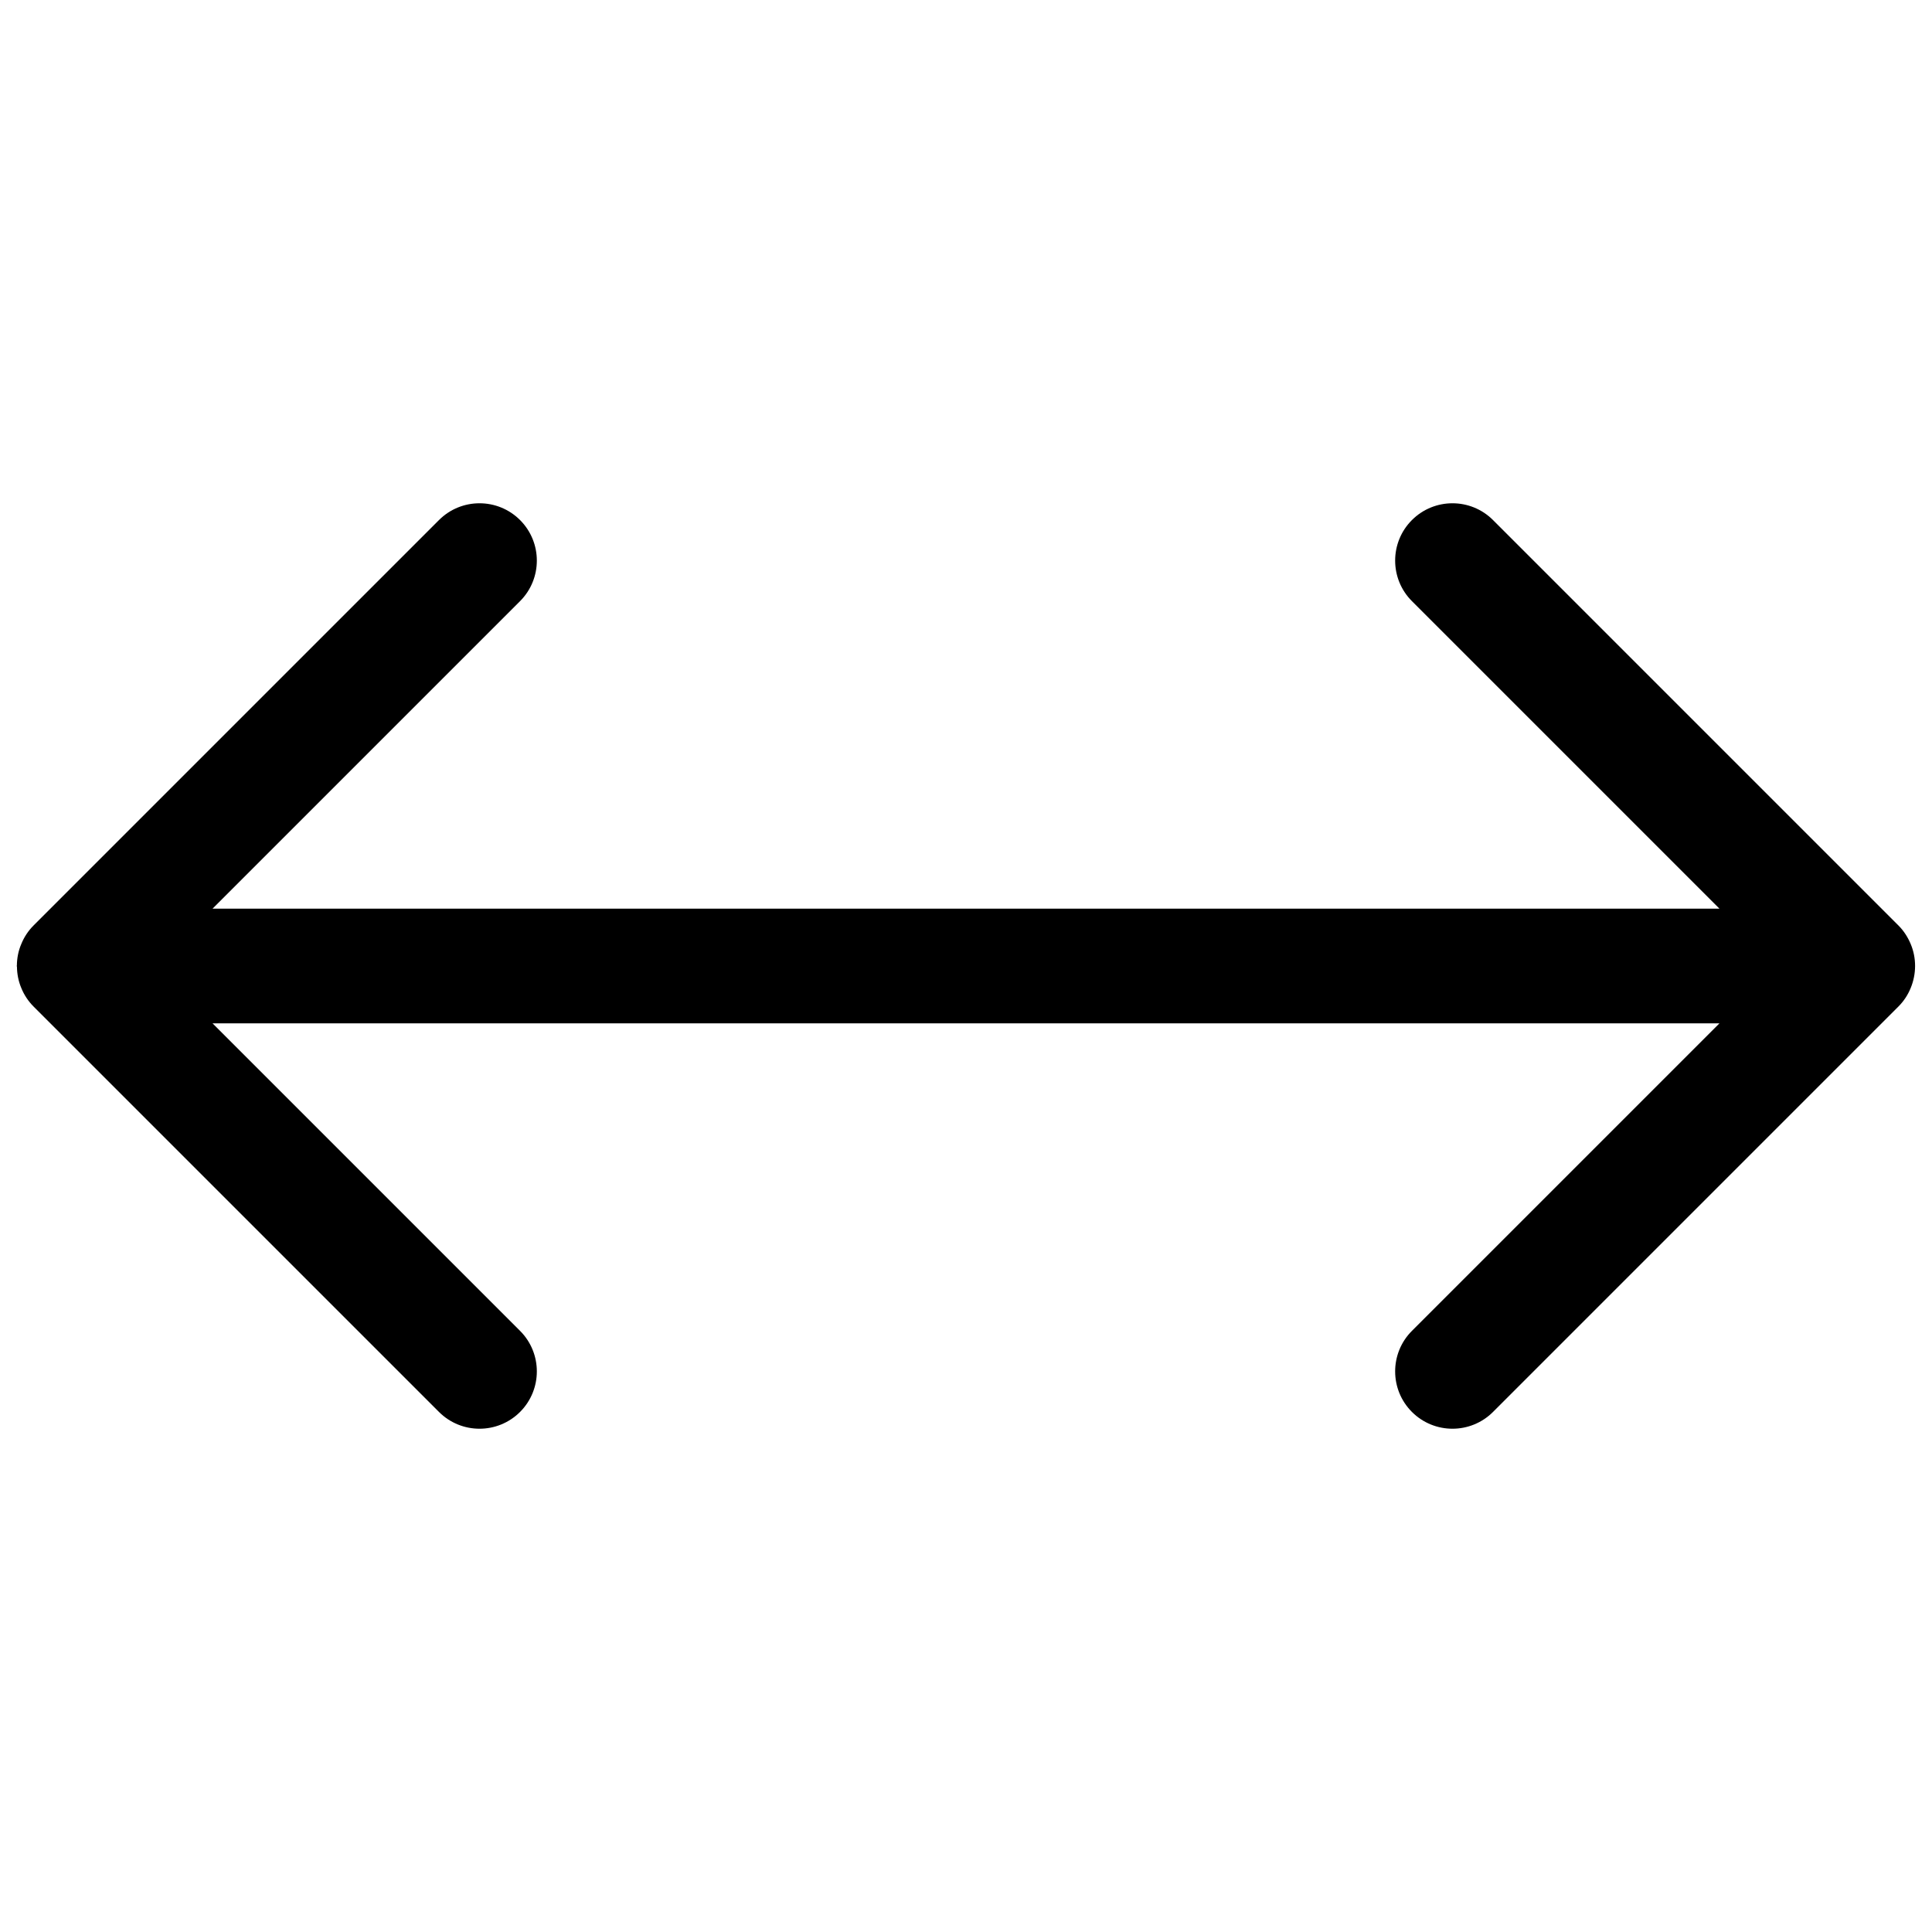
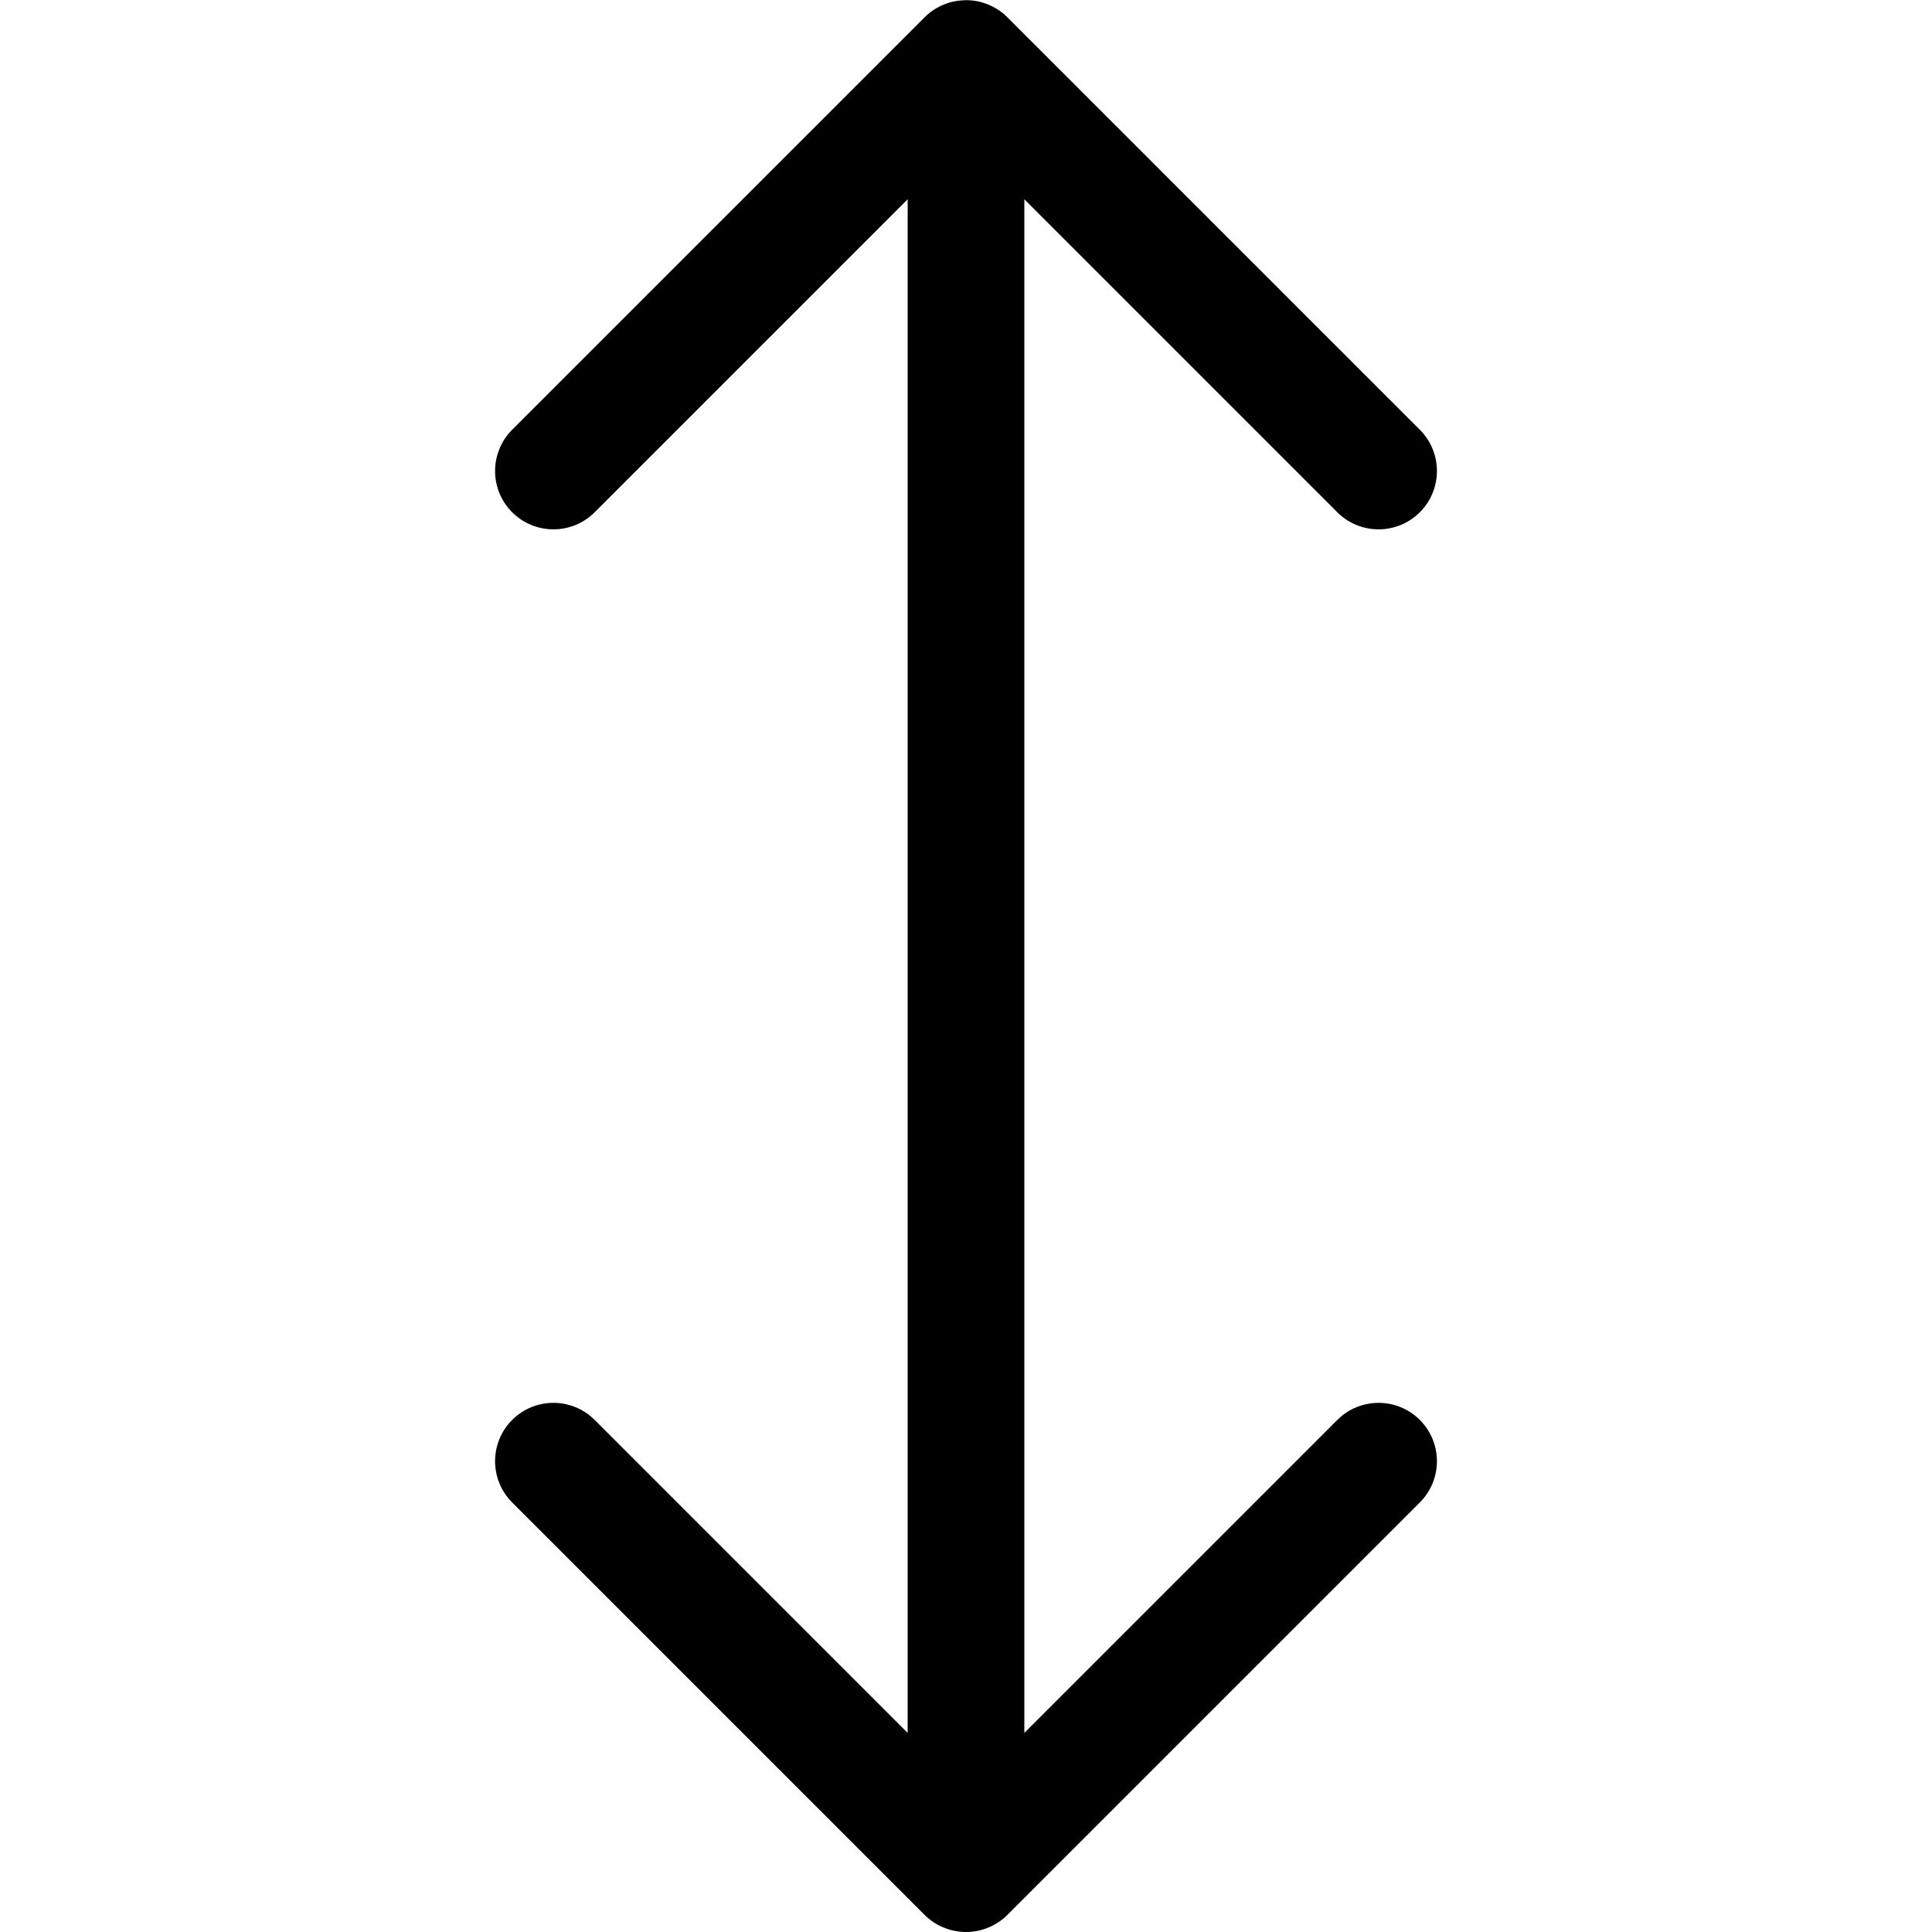
<svg xmlns="http://www.w3.org/2000/svg" width="32" height="32" viewBox="0 0 32 32" fill="#000000" version="1.1" id="svg6">
  <defs id="defs10" />
-   <g id="g4" transform="matrix(0.6714681,-0.6714681,0.6714681,0.6714681,-5.487064,16)">
+   <g id="g4" transform="matrix(0.6833628,0.6833628,-0.6833628,0.6833628,16,-5.865986)">
    <path d="m 4,15 c 0,0.552 0.448,1 1,1 0.552,0 1,-0.448 1,-1 V 7.414 L 24.586,26 H 17 c -0.552,0 -1,0.448 -1,1 0,0.552 0.448,1 1,1 h 10 c 0.13,0 0.26,-0.026 0.382,-0.078 0.244,-0.102 0.44,-0.296 0.54,-0.54 C 27.972,27.26 28,27.132 28,27.004 28,27.002 28,27.002 28,27 V 17 c 0,-0.552 -0.448,-1 -1,-1 -0.552,0 -1,0.448 -1,1 v 7.586 L 7.414,6 H 15 C 15.552,6 16,5.552 16,5 16,4.448 15.552,4 15,4 H 5 C 4.87,4 4.74,4.026 4.618,4.078 4.498,4.126 4.392,4.198 4.3,4.288 4.298,4.29 4.296,4.29 4.292,4.292 4.29,4.296 4.288,4.302 4.286,4.304 4.198,4.394 4.126,4.5 4.078,4.618 4.026,4.74 4,4.87 4,5 v 0 z" id="path2" />
  </g>
</svg>
